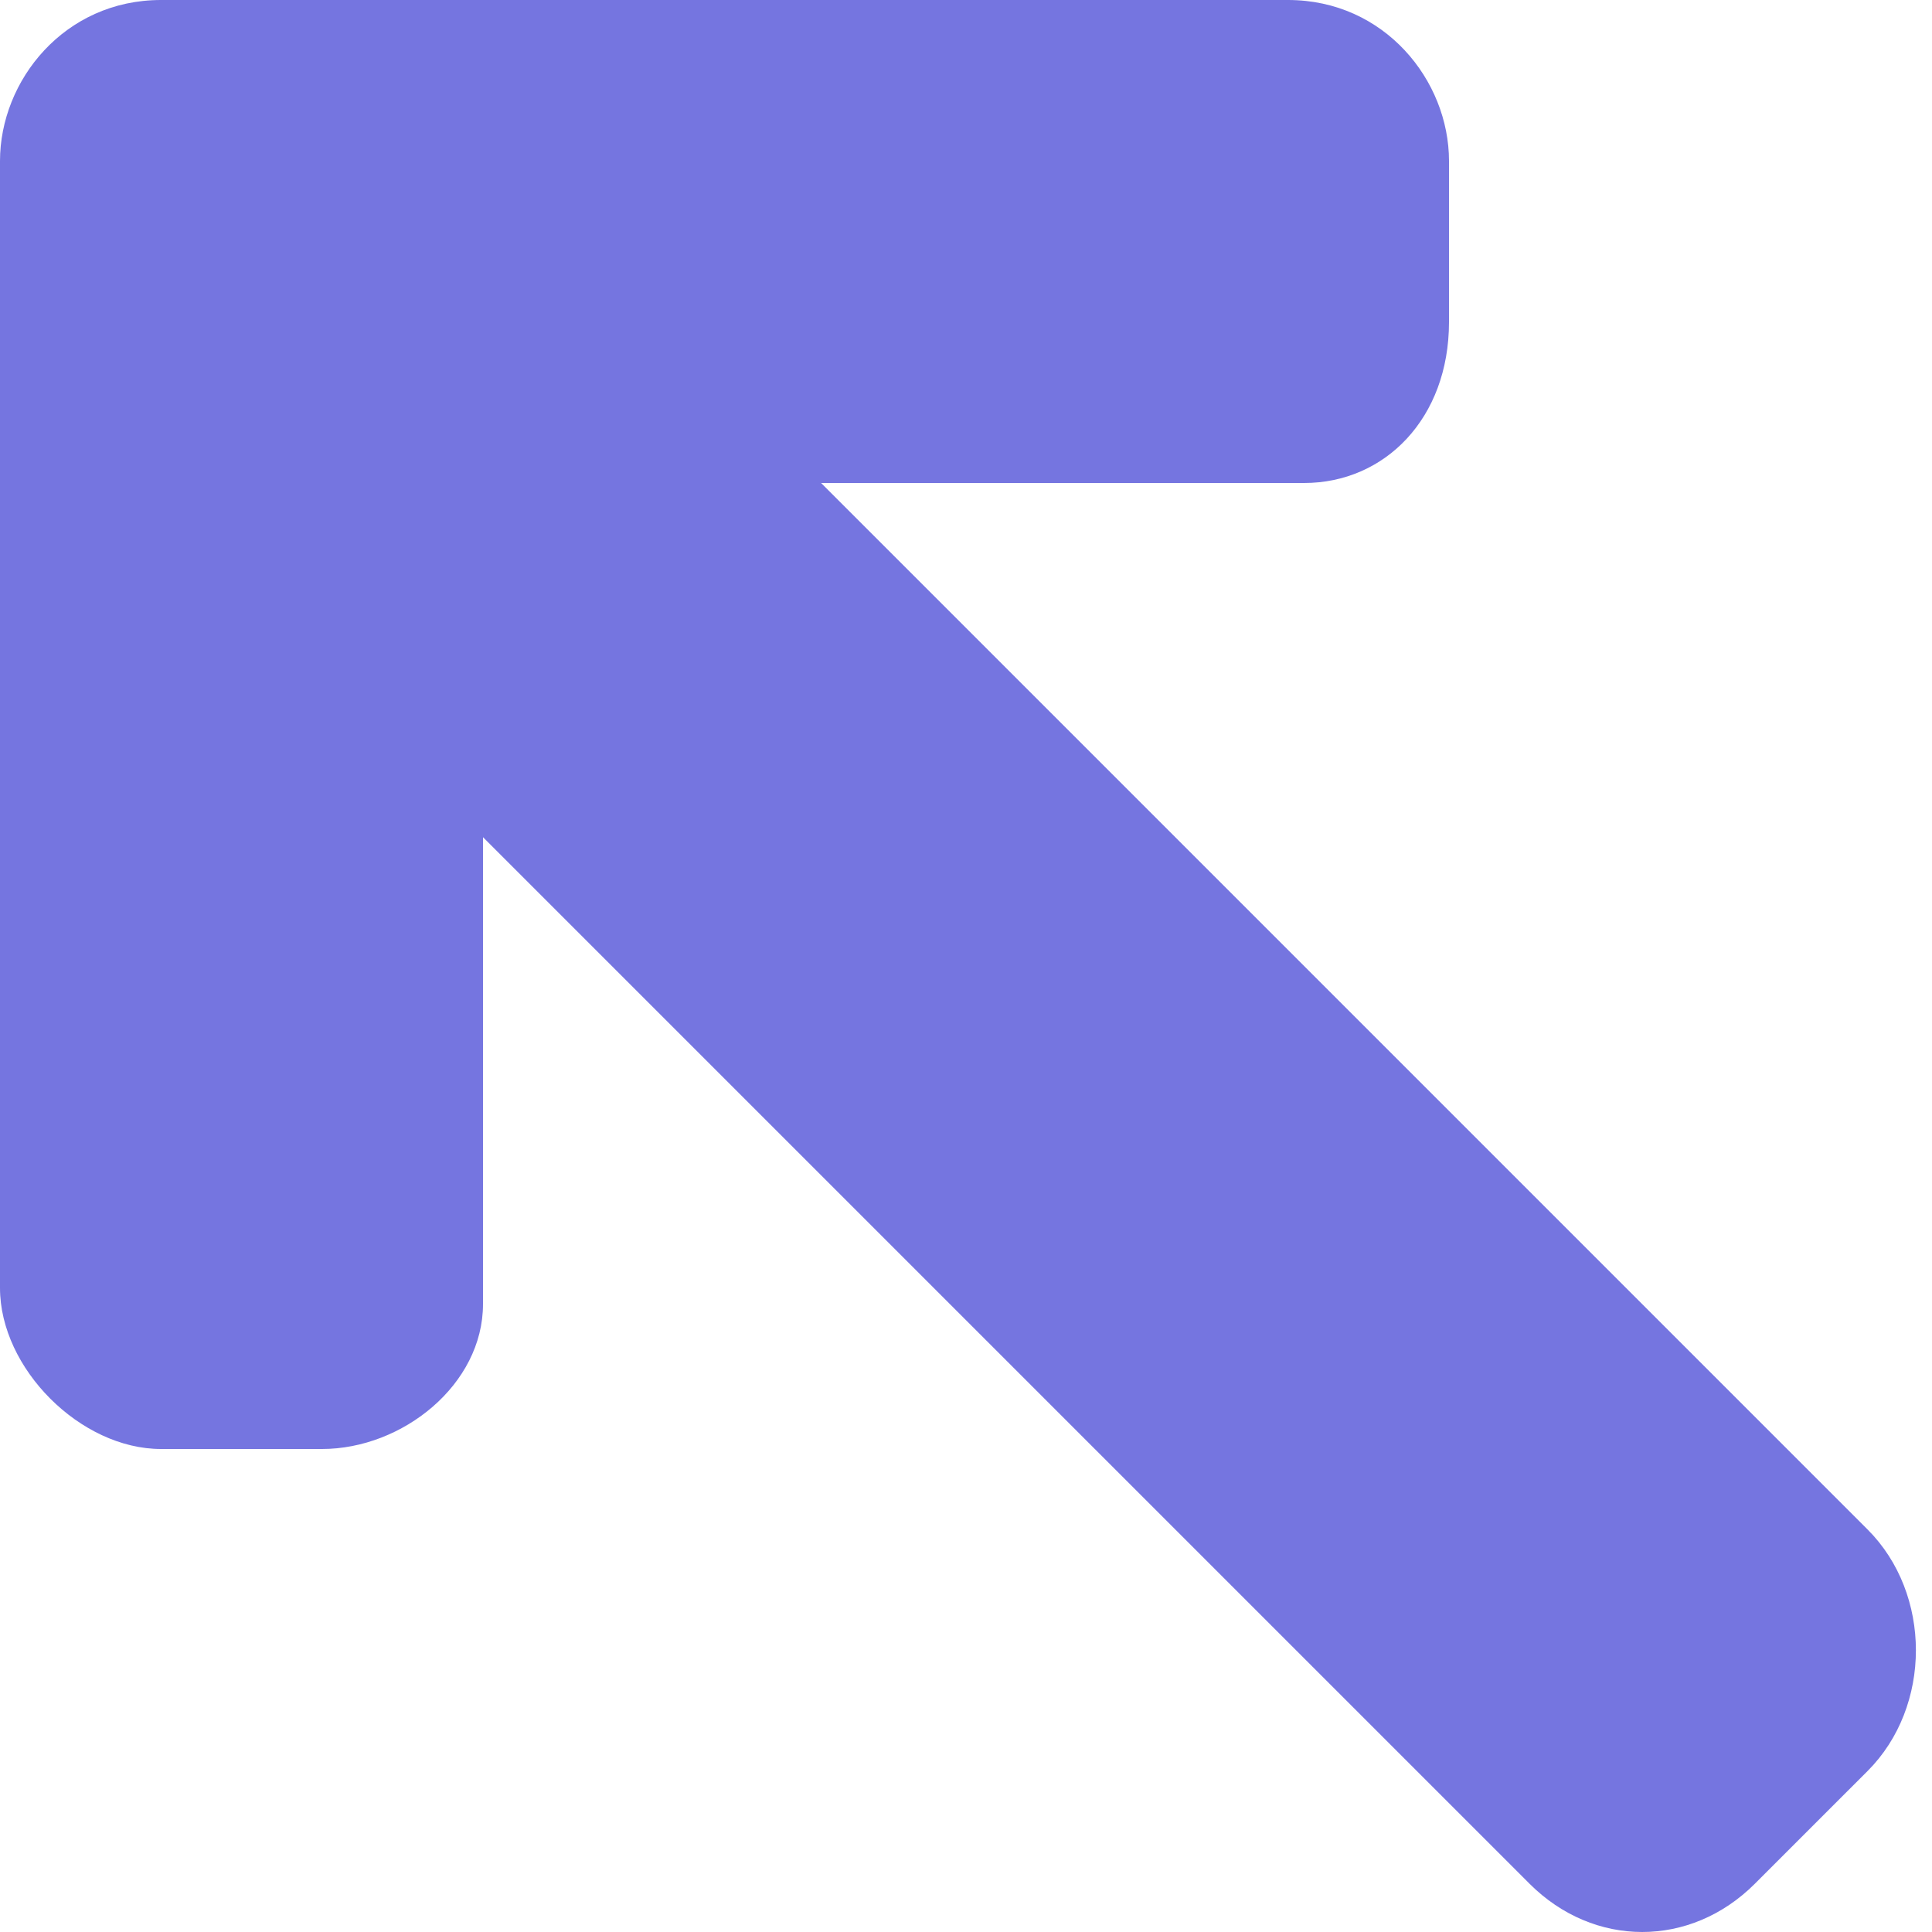
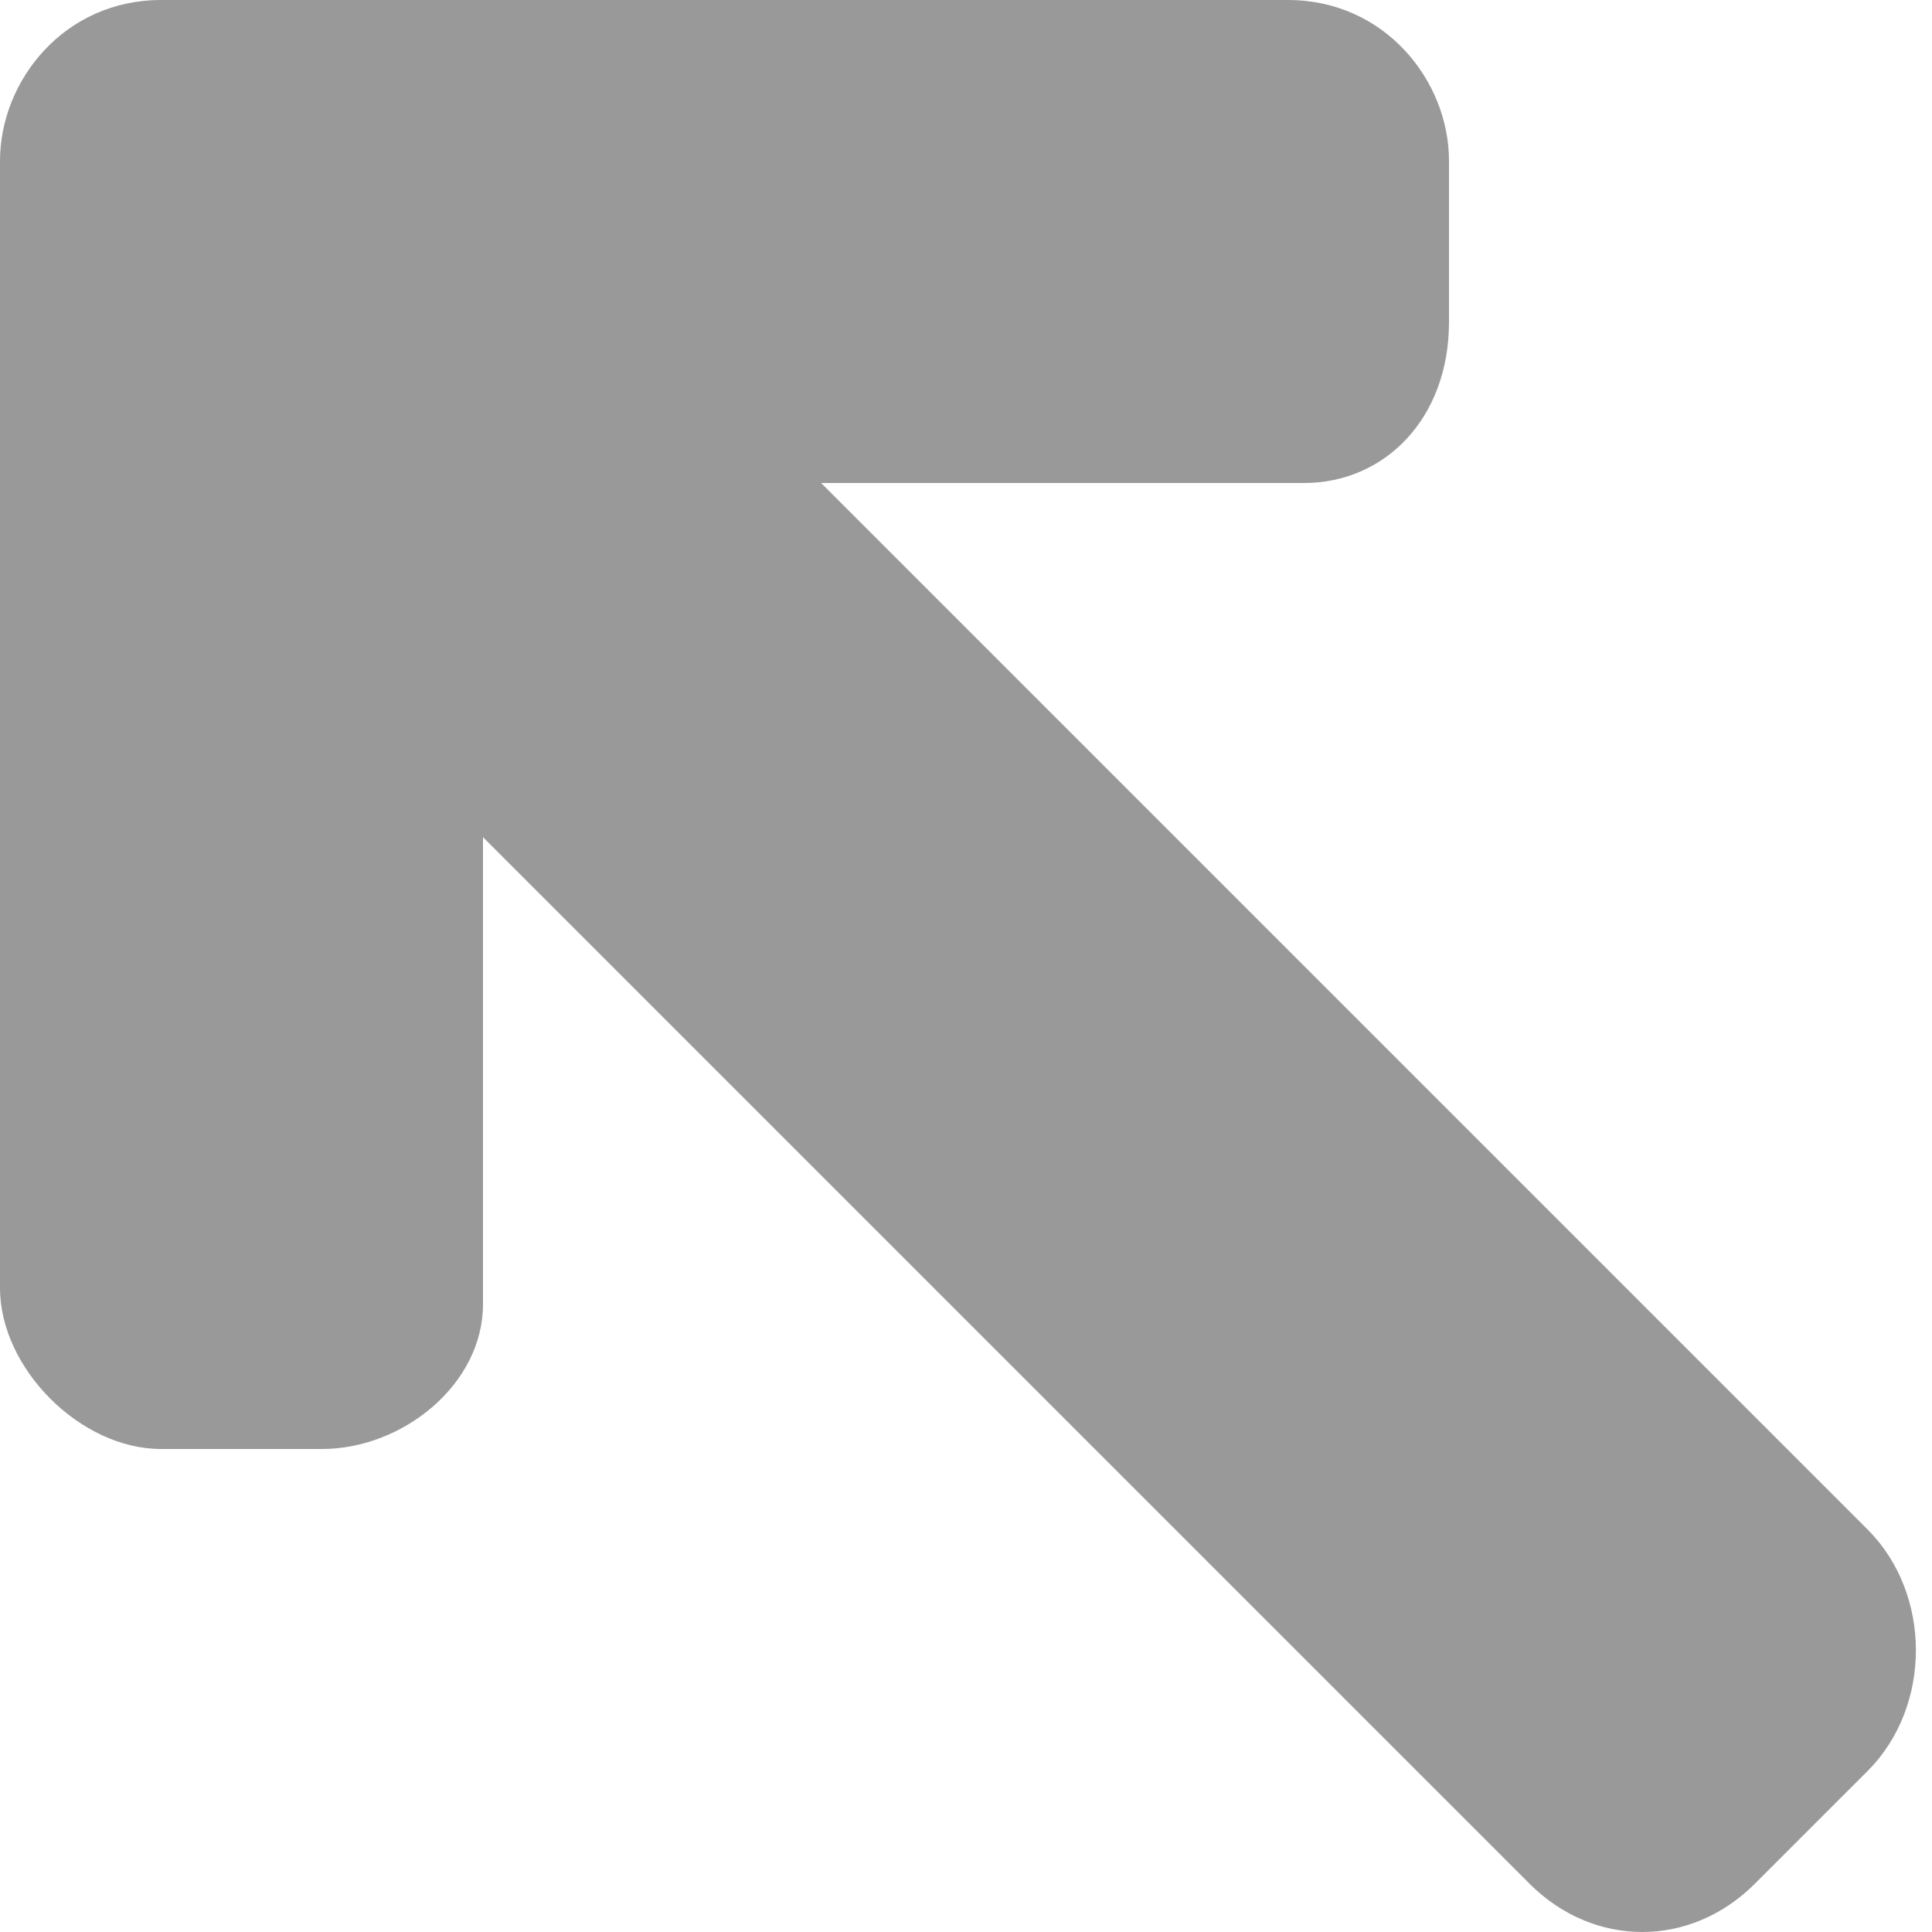
<svg xmlns="http://www.w3.org/2000/svg" version="1.1" x="0px" y="0px" width="12px" height="12px" viewBox="0 0 12 12" style="overflow:visible;enable-background:new 0 0 12 12;" xml:space="preserve">
  <defs>
</defs>
-   <path style="fill:#7575E0;" d="M11.6,9.5L5.1,3h3C8.6,3,9,2.6,9,2V1c0-0.5-0.4-1-1-1L1,0C0.4,0,0,0.5,0,1v1l0,0l0,6c0,0.5,0.5,1,1,1  h1c0.5,0,1-0.4,1-0.9V5.2l6.5,6.5c0.4,0.4,1,0.4,1.4,0l0.7-0.7C12,10.6,12,9.9,11.6,9.5z" />
+   <path style="fill:#999999;" d="M11.6,9.5L5.1,3h3C8.6,3,9,2.6,9,2V1c0-0.5-0.4-1-1-1L1,0C0.4,0,0,0.5,0,1v1l0,0l0,6c0,0.5,0.5,1,1,1  h1c0.5,0,1-0.4,1-0.9V5.2l6.5,6.5c0.4,0.4,1,0.4,1.4,0l0.7-0.7C12,10.6,12,9.9,11.6,9.5z" />
</svg>
